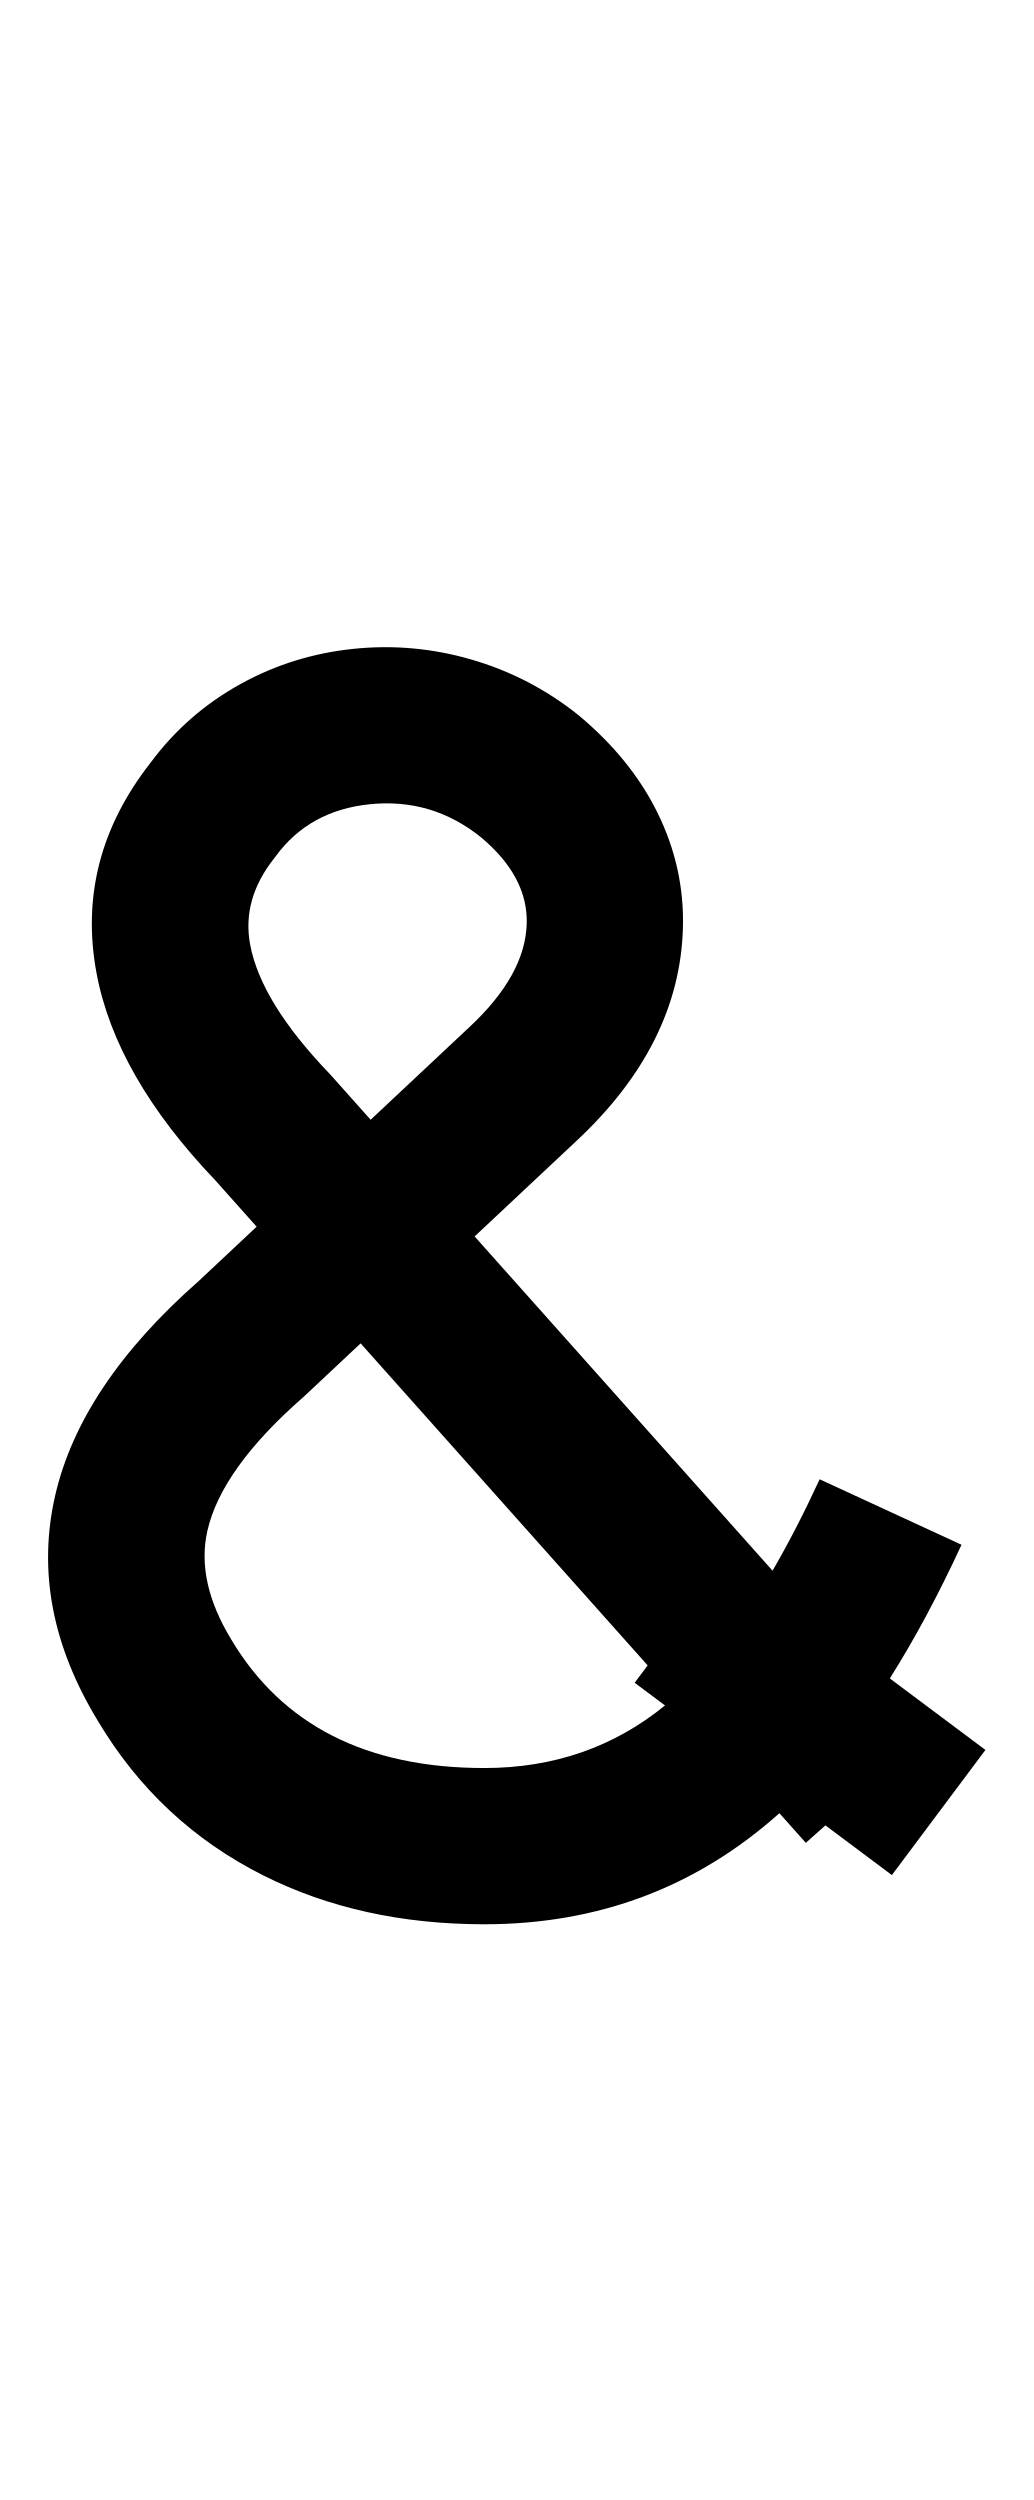
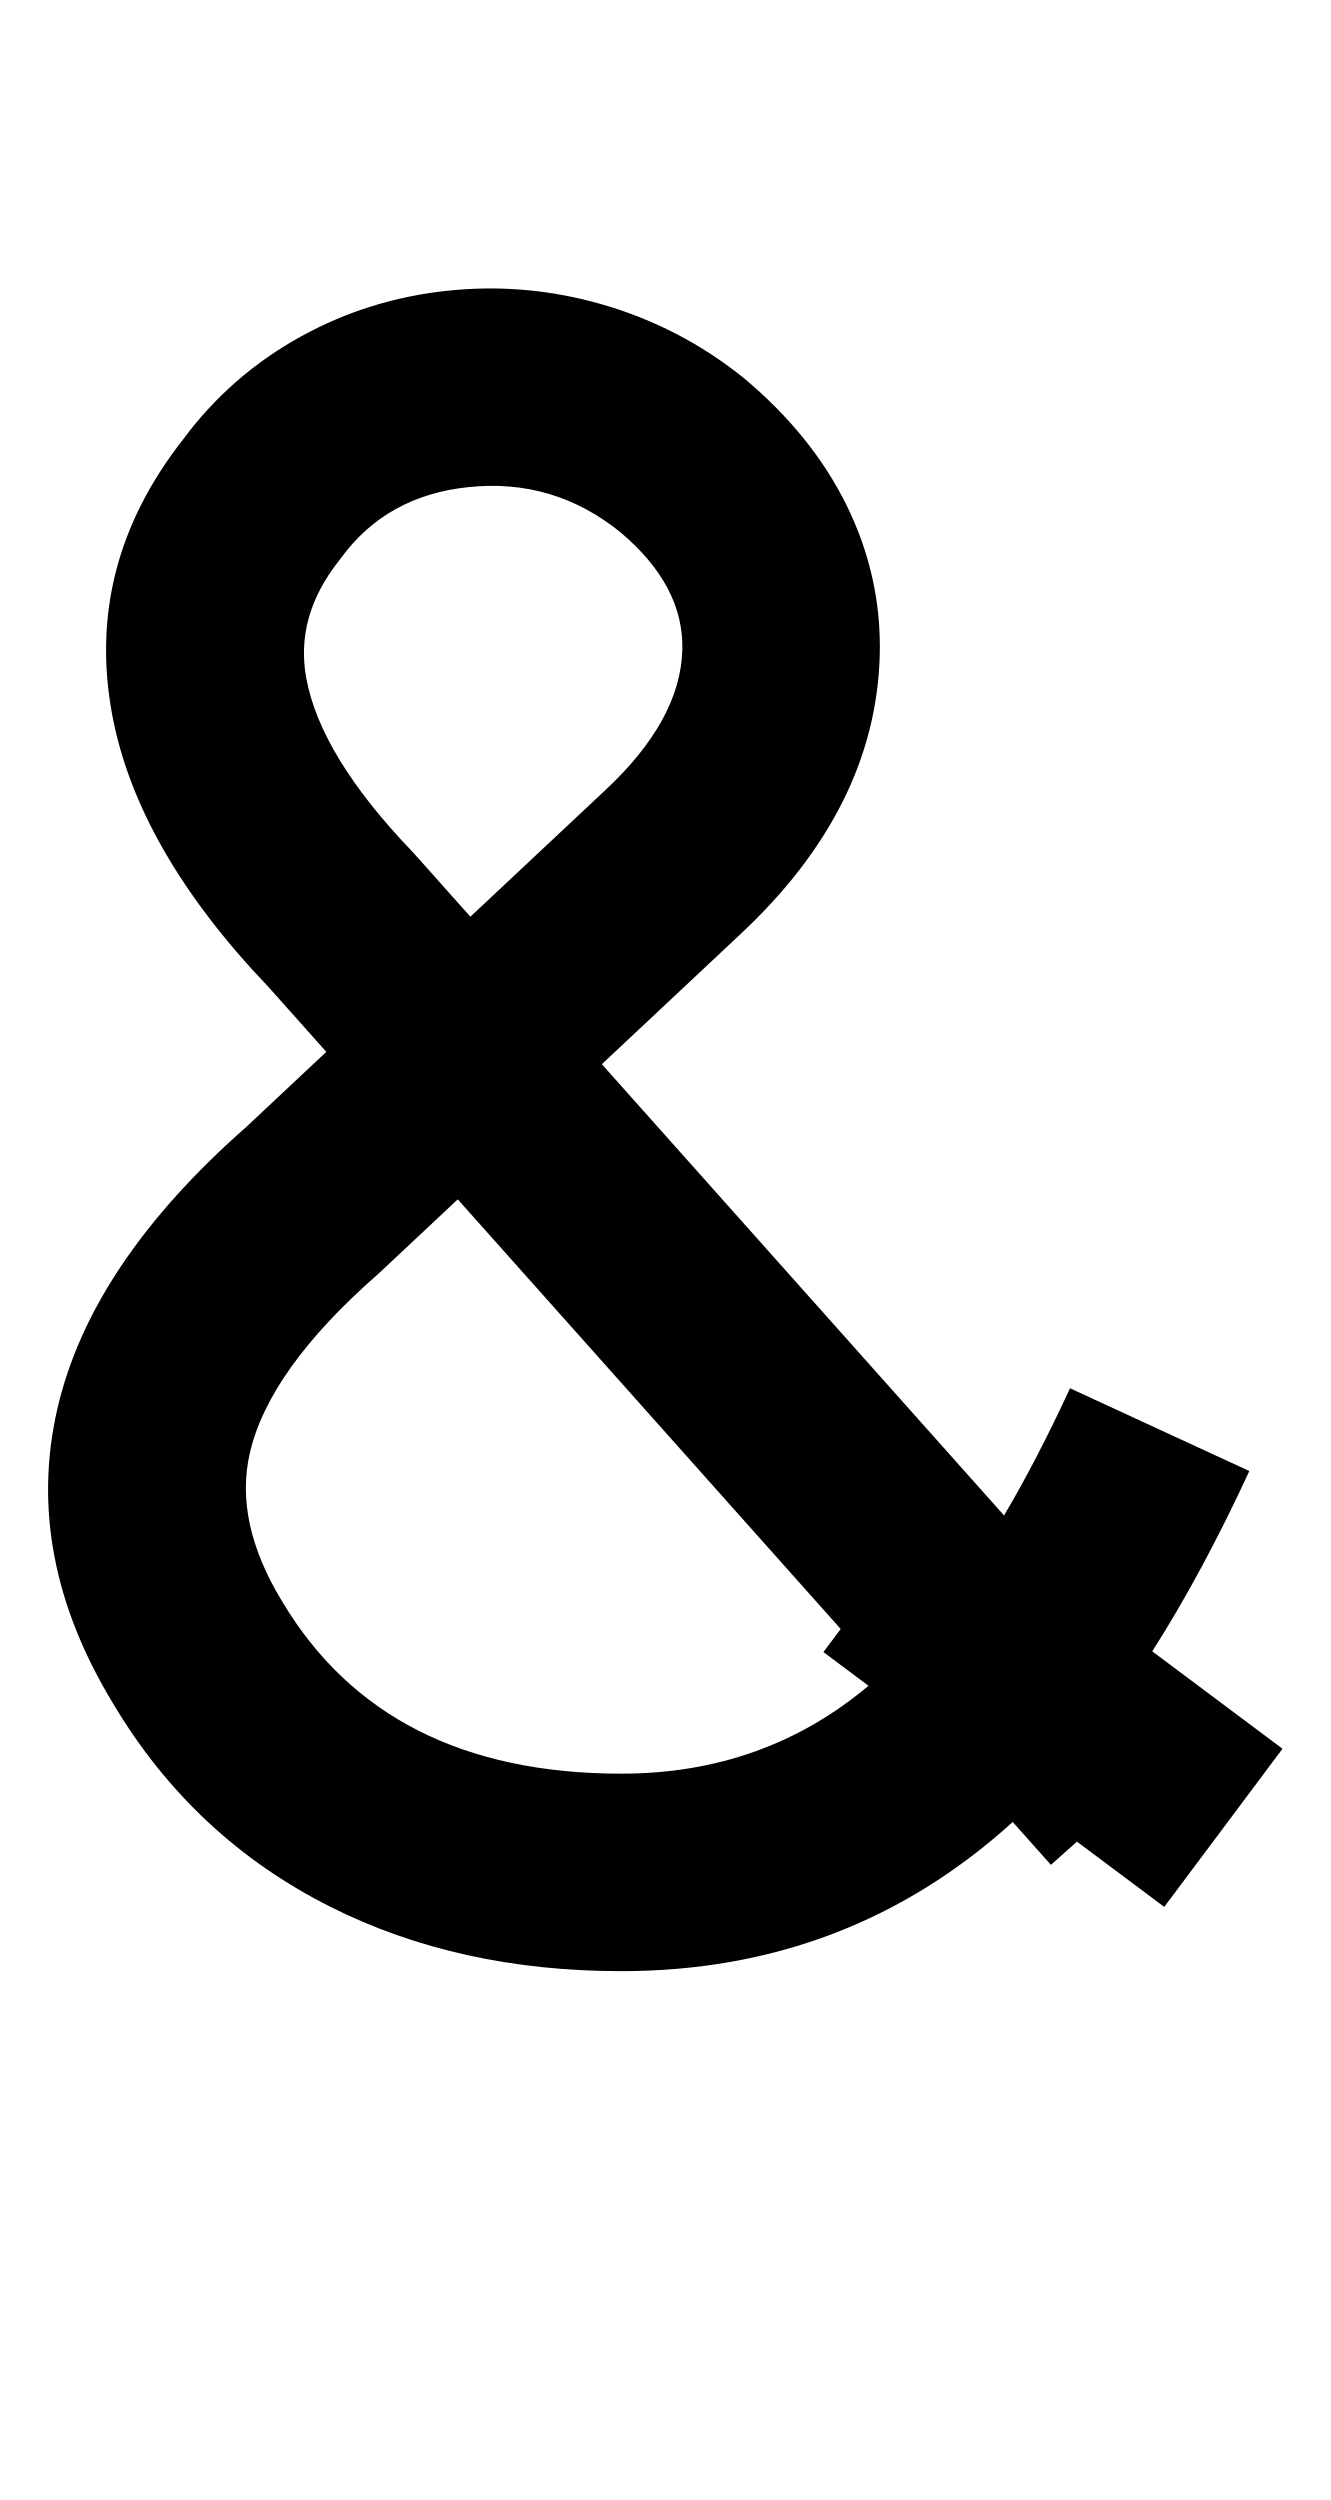
- <svg xmlns="http://www.w3.org/2000/svg" viewBox="-20 -820 429.942 1040">
-   <path transform="scale(1,-1)" d="M350.163 121.771Q365.633 146.275 379.99 177.381L320.972 204.619Q311.295 183.651 301.377 166.596L177.444 305.643L219.637 345.223Q262.736 385.383 264.093 433.967Q264.794 459.036 253.487 481.956Q242.518 504.193 220.859 522.318Q200.664 538.572 175.76 545.734Q151.745 552.64 127.006 550.077Q101.952 547.481 80.346 535.608Q57.797 523.218 42.609 502.677Q11.299 462.679 20.157 415.168Q28.14 372.347 69.604 328.944L86.759 309.697L62.63 287.064Q13.45 243.768 2.924 197.746Q-7.784 150.929 20.72 104.102Q45.959 61.733 89.508 39.838Q129.961 19.5 181.481 19.5Q252.534 19.5 304.229 65.706L315.219 53.376L323.372 60.642L351.02 39.971L389.942 92.029ZM244.02 119.971 256.644 110.532Q224.701 84.5 181.481 84.5Q108.056 84.5 76.243 137.898Q61.466 162.173 66.288 183.254Q72.17 208.968 105.913 238.568Q106.321 238.925 106.716 239.297L130.022 261.158L249.422 127.197ZM134.181 354.182 117.743 372.625Q117.347 373.068 116.936 373.497Q88.523 403.119 84.056 427.082Q80.557 445.847 93.99 462.862Q94.358 463.328 94.71 463.808Q108.623 482.824 133.706 485.423Q159.686 488.115 180.103 471.682Q199.664 455.298 199.119 435.783Q198.521 414.392 175.325 392.777Z" />
+ <svg xmlns="http://www.w3.org/2000/svg" viewBox="-20 -820 553.523 1040">
+   <path transform="scale(1,-1)" d="M459.339 133.038Q480.293 165.957 499.72 208.049L425.127 242.477Q411.592 213.152 397.691 189.564L230.363 377.298L287.69 431.075Q344.191 483.723 345.966 547.27Q346.881 579.994 332.117 609.923Q317.767 639.013 289.418 662.737Q262.97 684.024 230.356 693.403Q198.904 702.448 166.507 699.091Q133.708 695.692 105.43 680.154Q75.921 663.939 56.052 637.056Q15.097 584.754 26.672 522.668Q37.145 466.495 91.7 409.398L115.744 382.423L82.337 351.085Q17.629 294.128 3.821 233.76Q-10.188 172.51 27.162 111.15Q60.319 55.49 117.506 26.738Q170.688 0 238.486 0Q332.894 0 401.29 62.053L417.183 44.222L428.017 53.879L464.328 26.73L513.523 92.527ZM322.545 132.736 341.296 118.717Q297.8 82.155 238.486 82.155Q140.062 82.155 97.338 153.866Q77.339 186.722 83.908 215.442Q91.845 250.143 137.041 289.789Q137.556 290.241 138.056 290.71L170.425 321.073L329.728 142.343ZM175.682 438.647 152.543 464.608Q152.043 465.168 151.524 465.711Q113.464 505.39 107.435 537.726Q102.634 563.478 120.993 586.733Q121.459 587.323 121.902 587.929Q140.86 613.839 174.975 617.374Q210.214 621.026 237.906 598.737Q264.593 576.385 263.844 549.564Q263.029 520.388 231.683 491.18Z" />
</svg>
